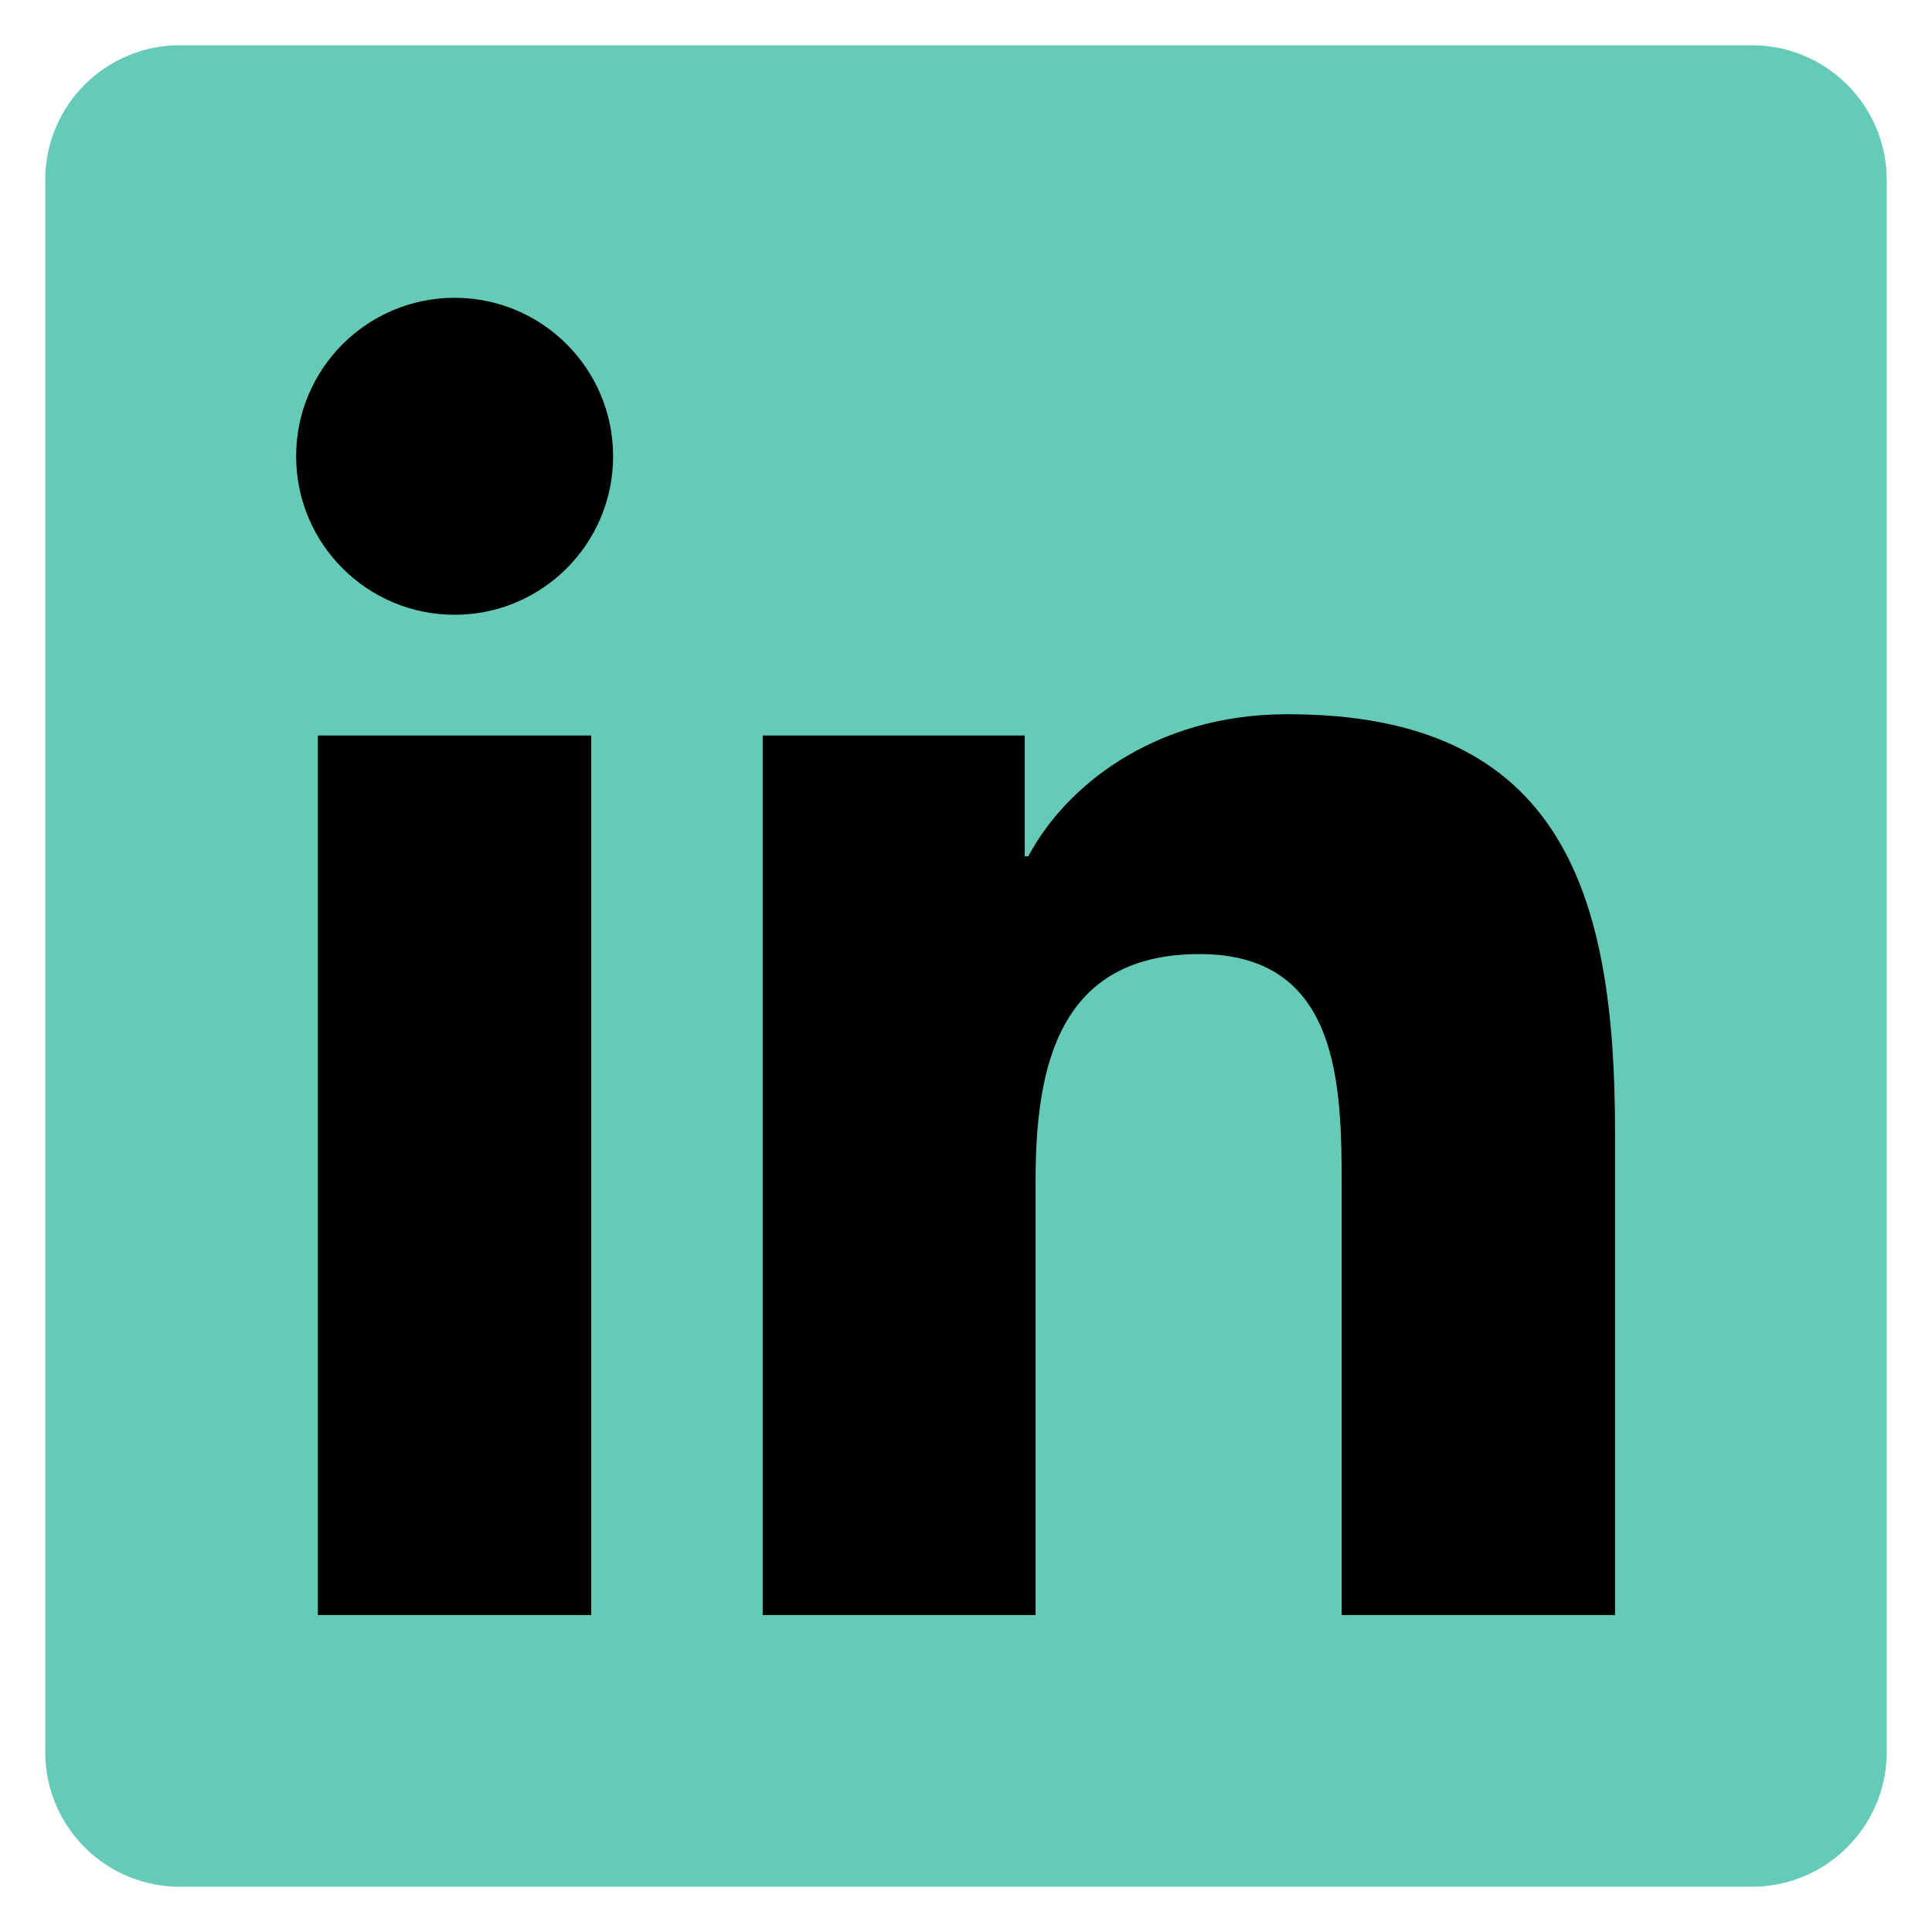
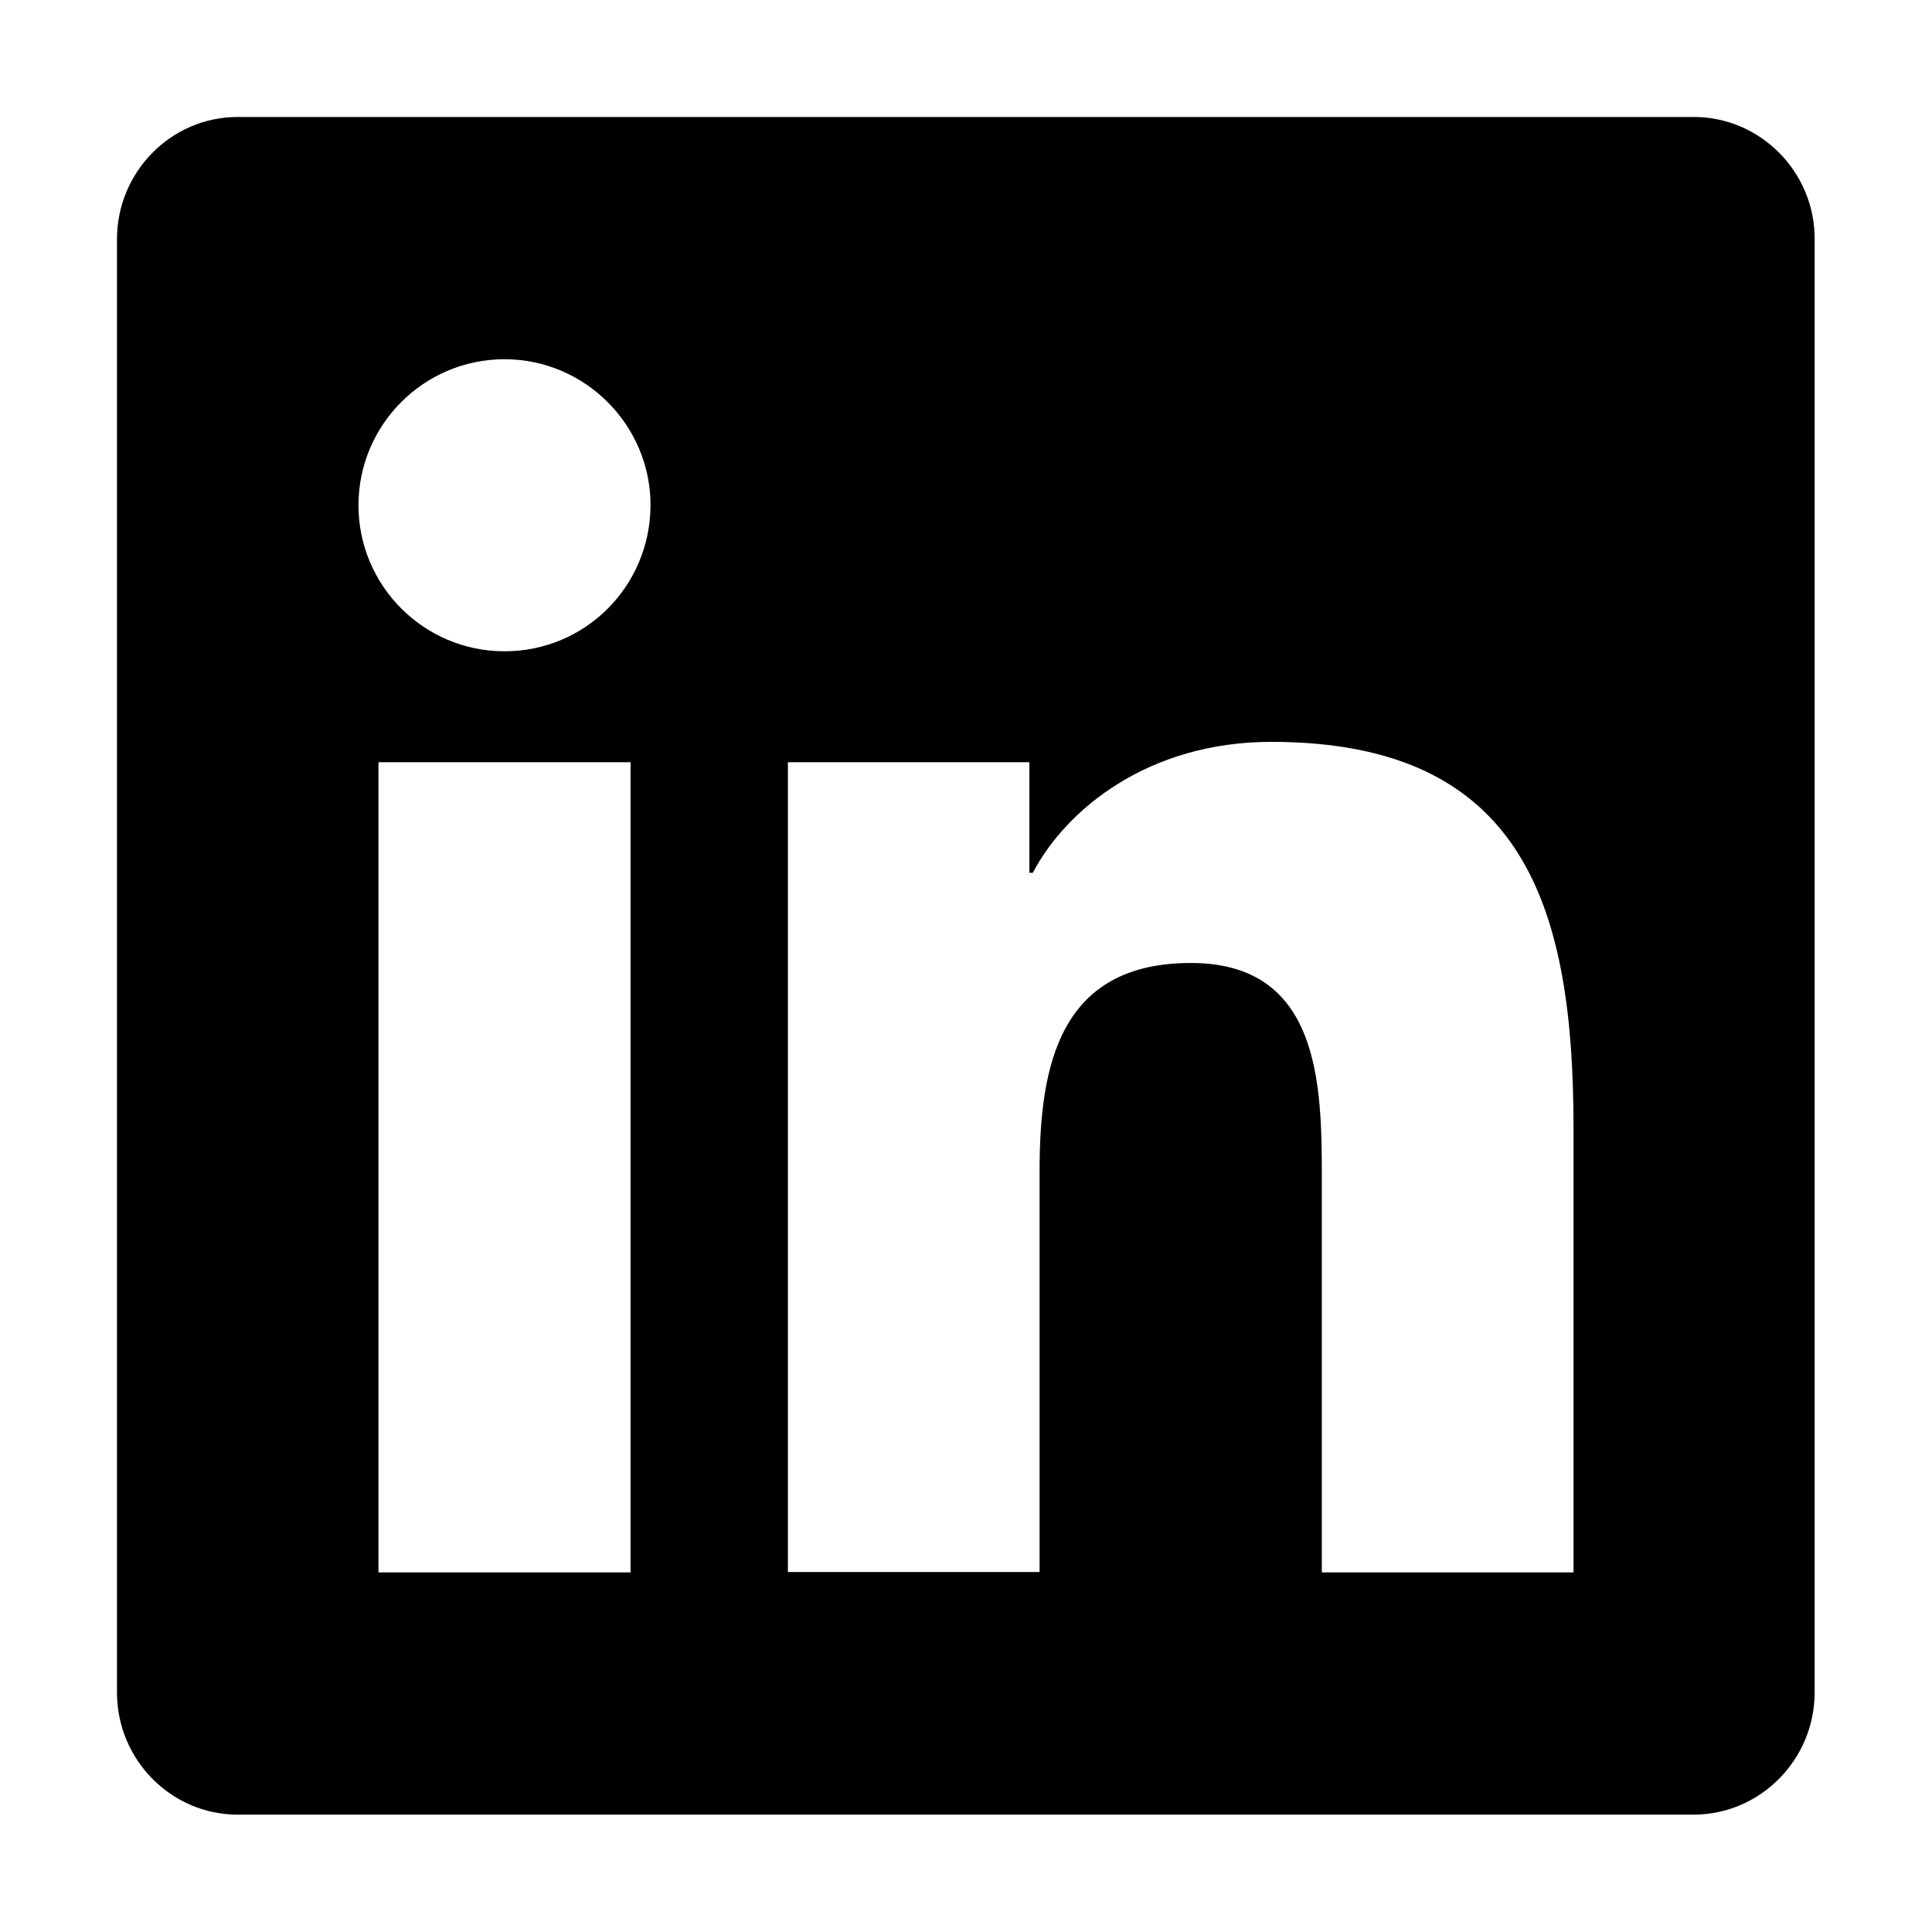
- <svg xmlns="http://www.w3.org/2000/svg" viewBox="0 0 128 128">
-   <path fill="#65cbb7" class="cls-1" d="M116,3H12a8.91,8.91,0,0,0-9,8.8V116.22A8.91,8.91,0,0,0,12,125H116a8.93,8.93,0,0,0,9-8.81V11.77A8.93,8.93,0,0,0,116,3Z" />
-   <path class="cls-2" d="M21.06,48.73H39.17V107H21.06Zm9.06-29a10.5,10.5,0,1,1-10.5,10.49,10.5,10.5,0,0,1,10.5-10.49" />
-   <path class="cls-2" d="M50.53,48.73H67.89v8h.24c2.42-4.58,8.32-9.41,17.13-9.41C103.6,47.28,107,59.35,107,75v32H88.89V78.65c0-6.75-.12-15.44-9.41-15.44s-10.87,7.36-10.87,15V107H50.53Z" />
+ <svg xmlns="http://www.w3.org/2000/svg" version="1.1" id="Layer_1" x="0px" y="0px" viewBox="0 0 512 512" style="enable-background:new 0 0 512 512;" xml:space="preserve">
+   <g>
+     <path d="M448.9,31H63c-17.7,0-32,14.6-32,32.4v385.1c0,17.9,14.4,32.4,32,32.4h385.8c17.7,0,32.1-14.6,32.1-32.4V63.4   C481,45.6,466.5,31,448.9,31z M167,416.7h-66.7V202h66.8v214.8H167z M133.7,172.6c-21.4,0-38.7-17.4-38.7-38.7s17.3-38.7,38.7-38.7   c21.3,0,38.7,17.4,38.7,38.7C172.3,155.4,155.1,172.6,133.7,172.6z M417,416.7h-66.7V312.2c0-24.9-0.5-57-34.7-57   c-34.8,0-40.1,27.1-40.1,55.1v106.3h-66.7V202h64v29.3h0.9c8.9-16.9,30.7-34.7,63.2-34.7c67.5,0,80.1,44.5,80.1,102.4V416.7z" />
+   </g>
</svg>
